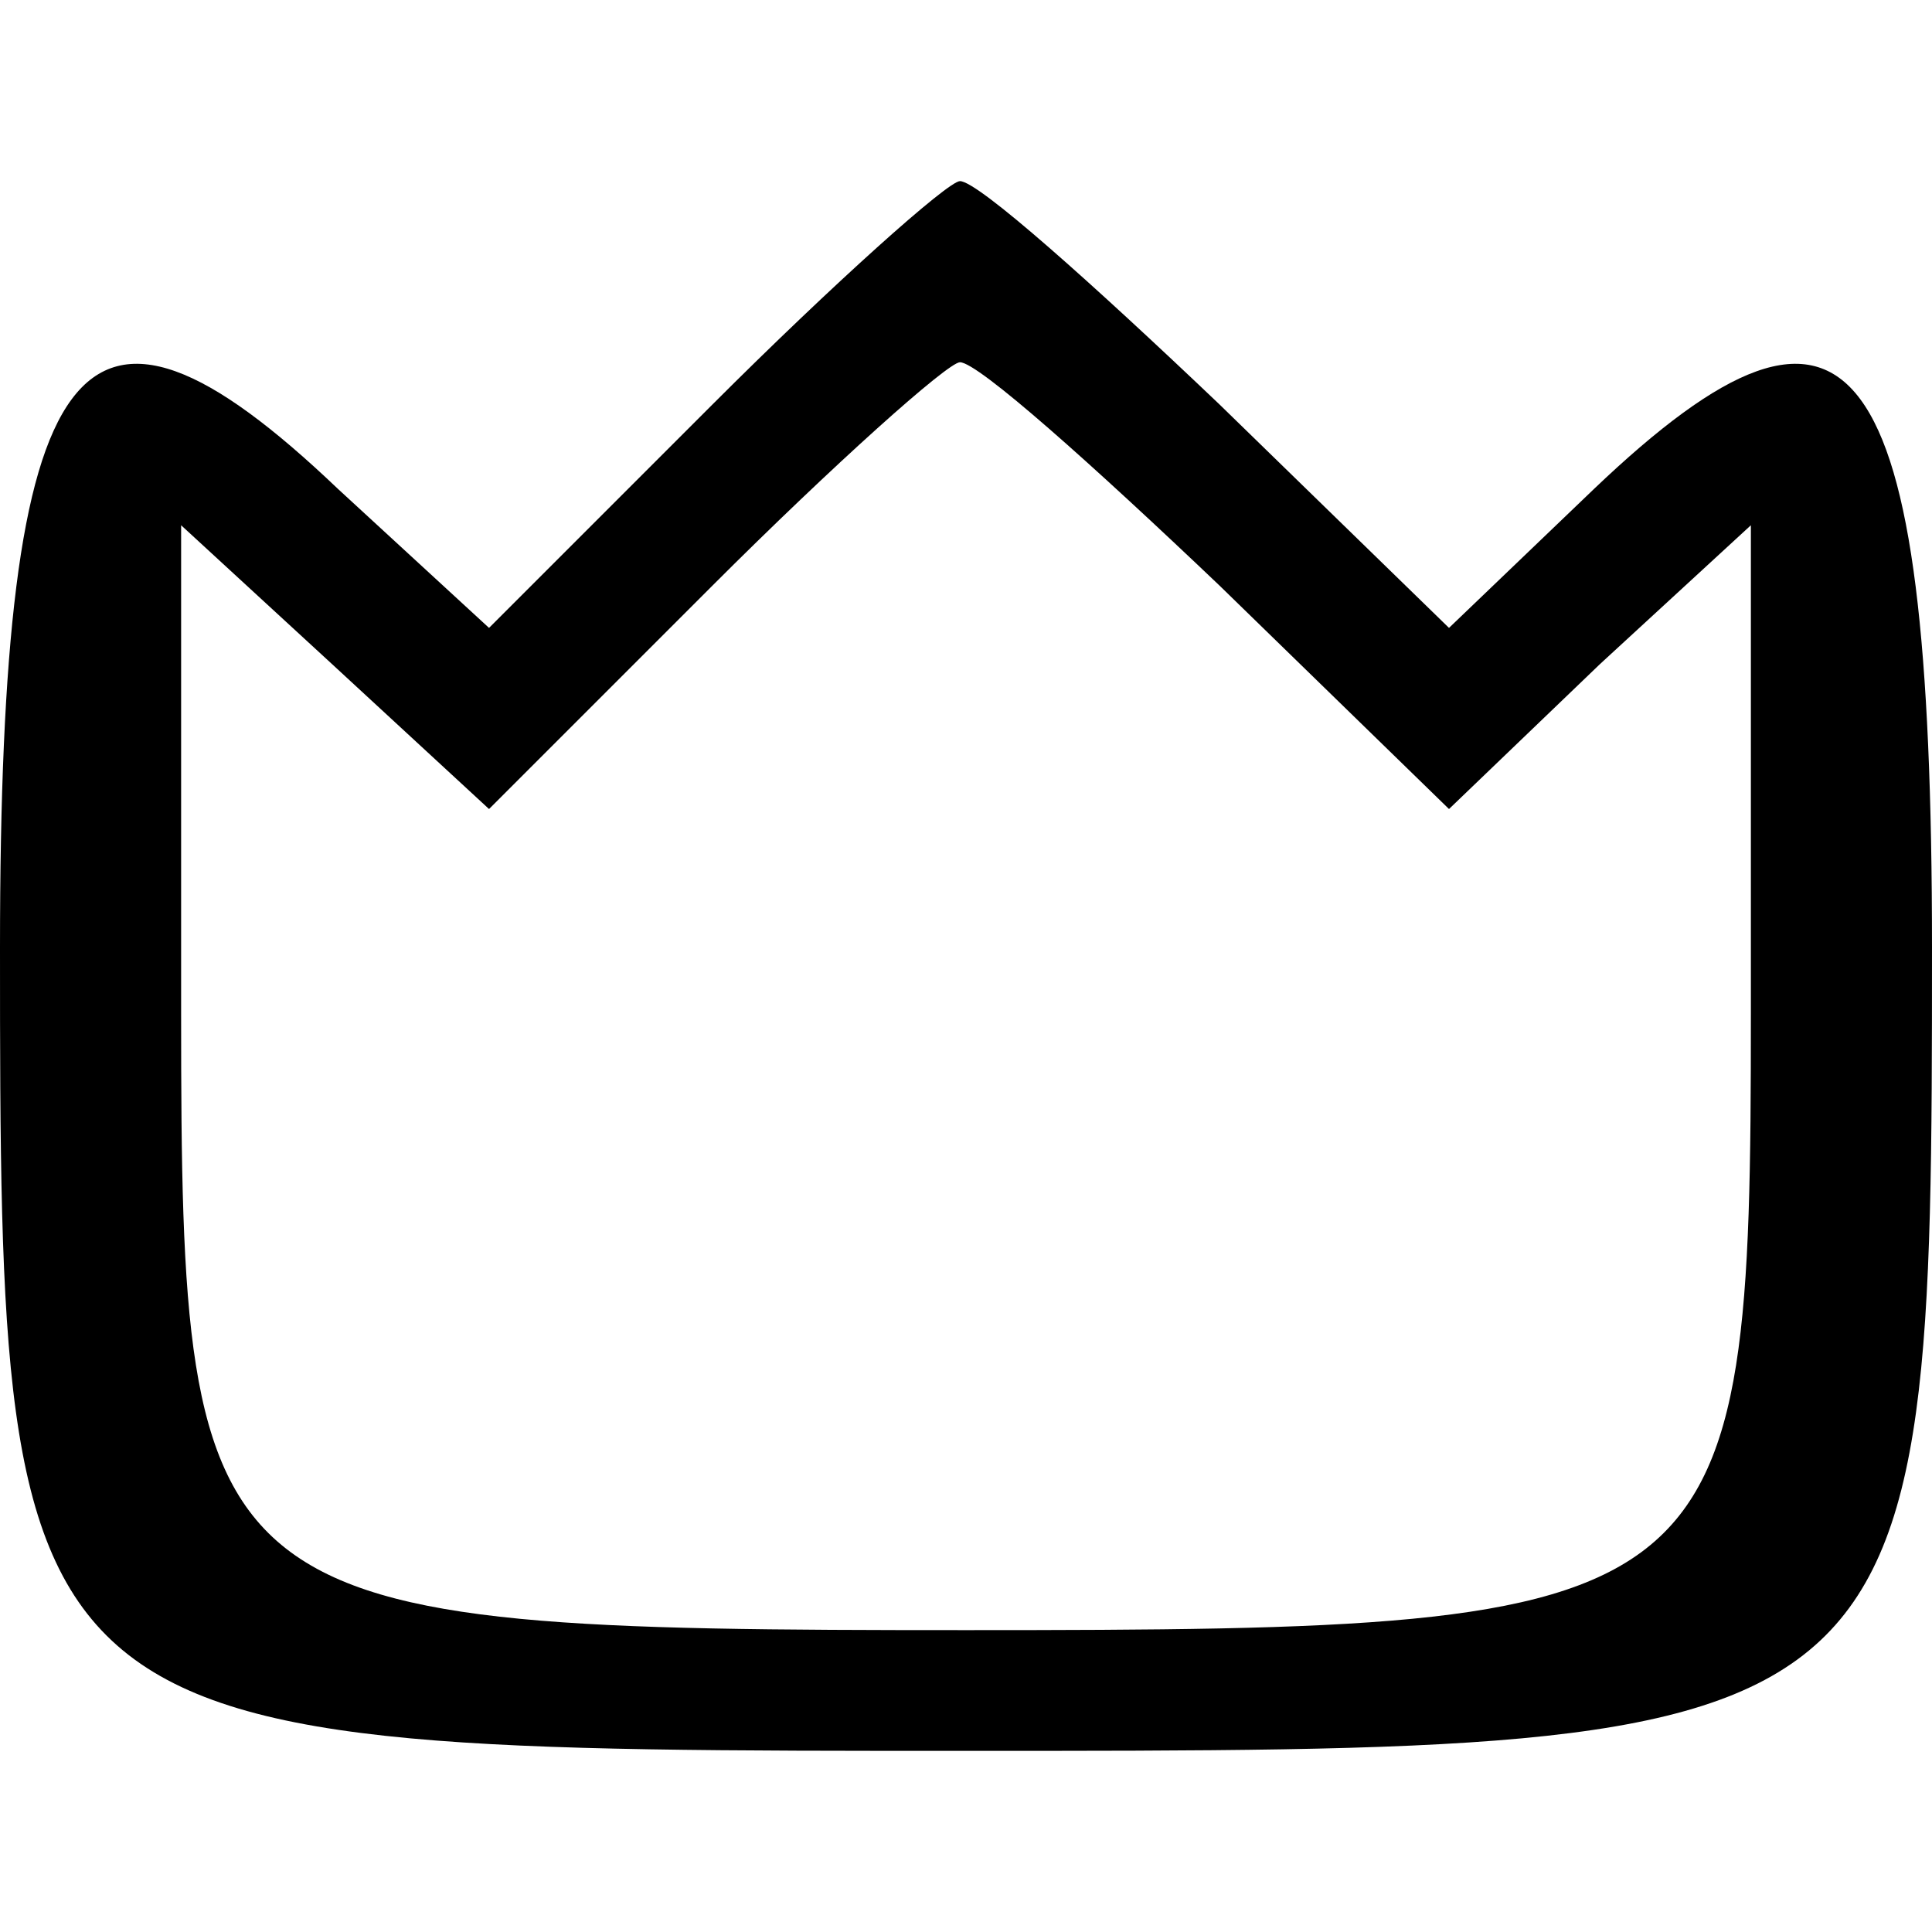
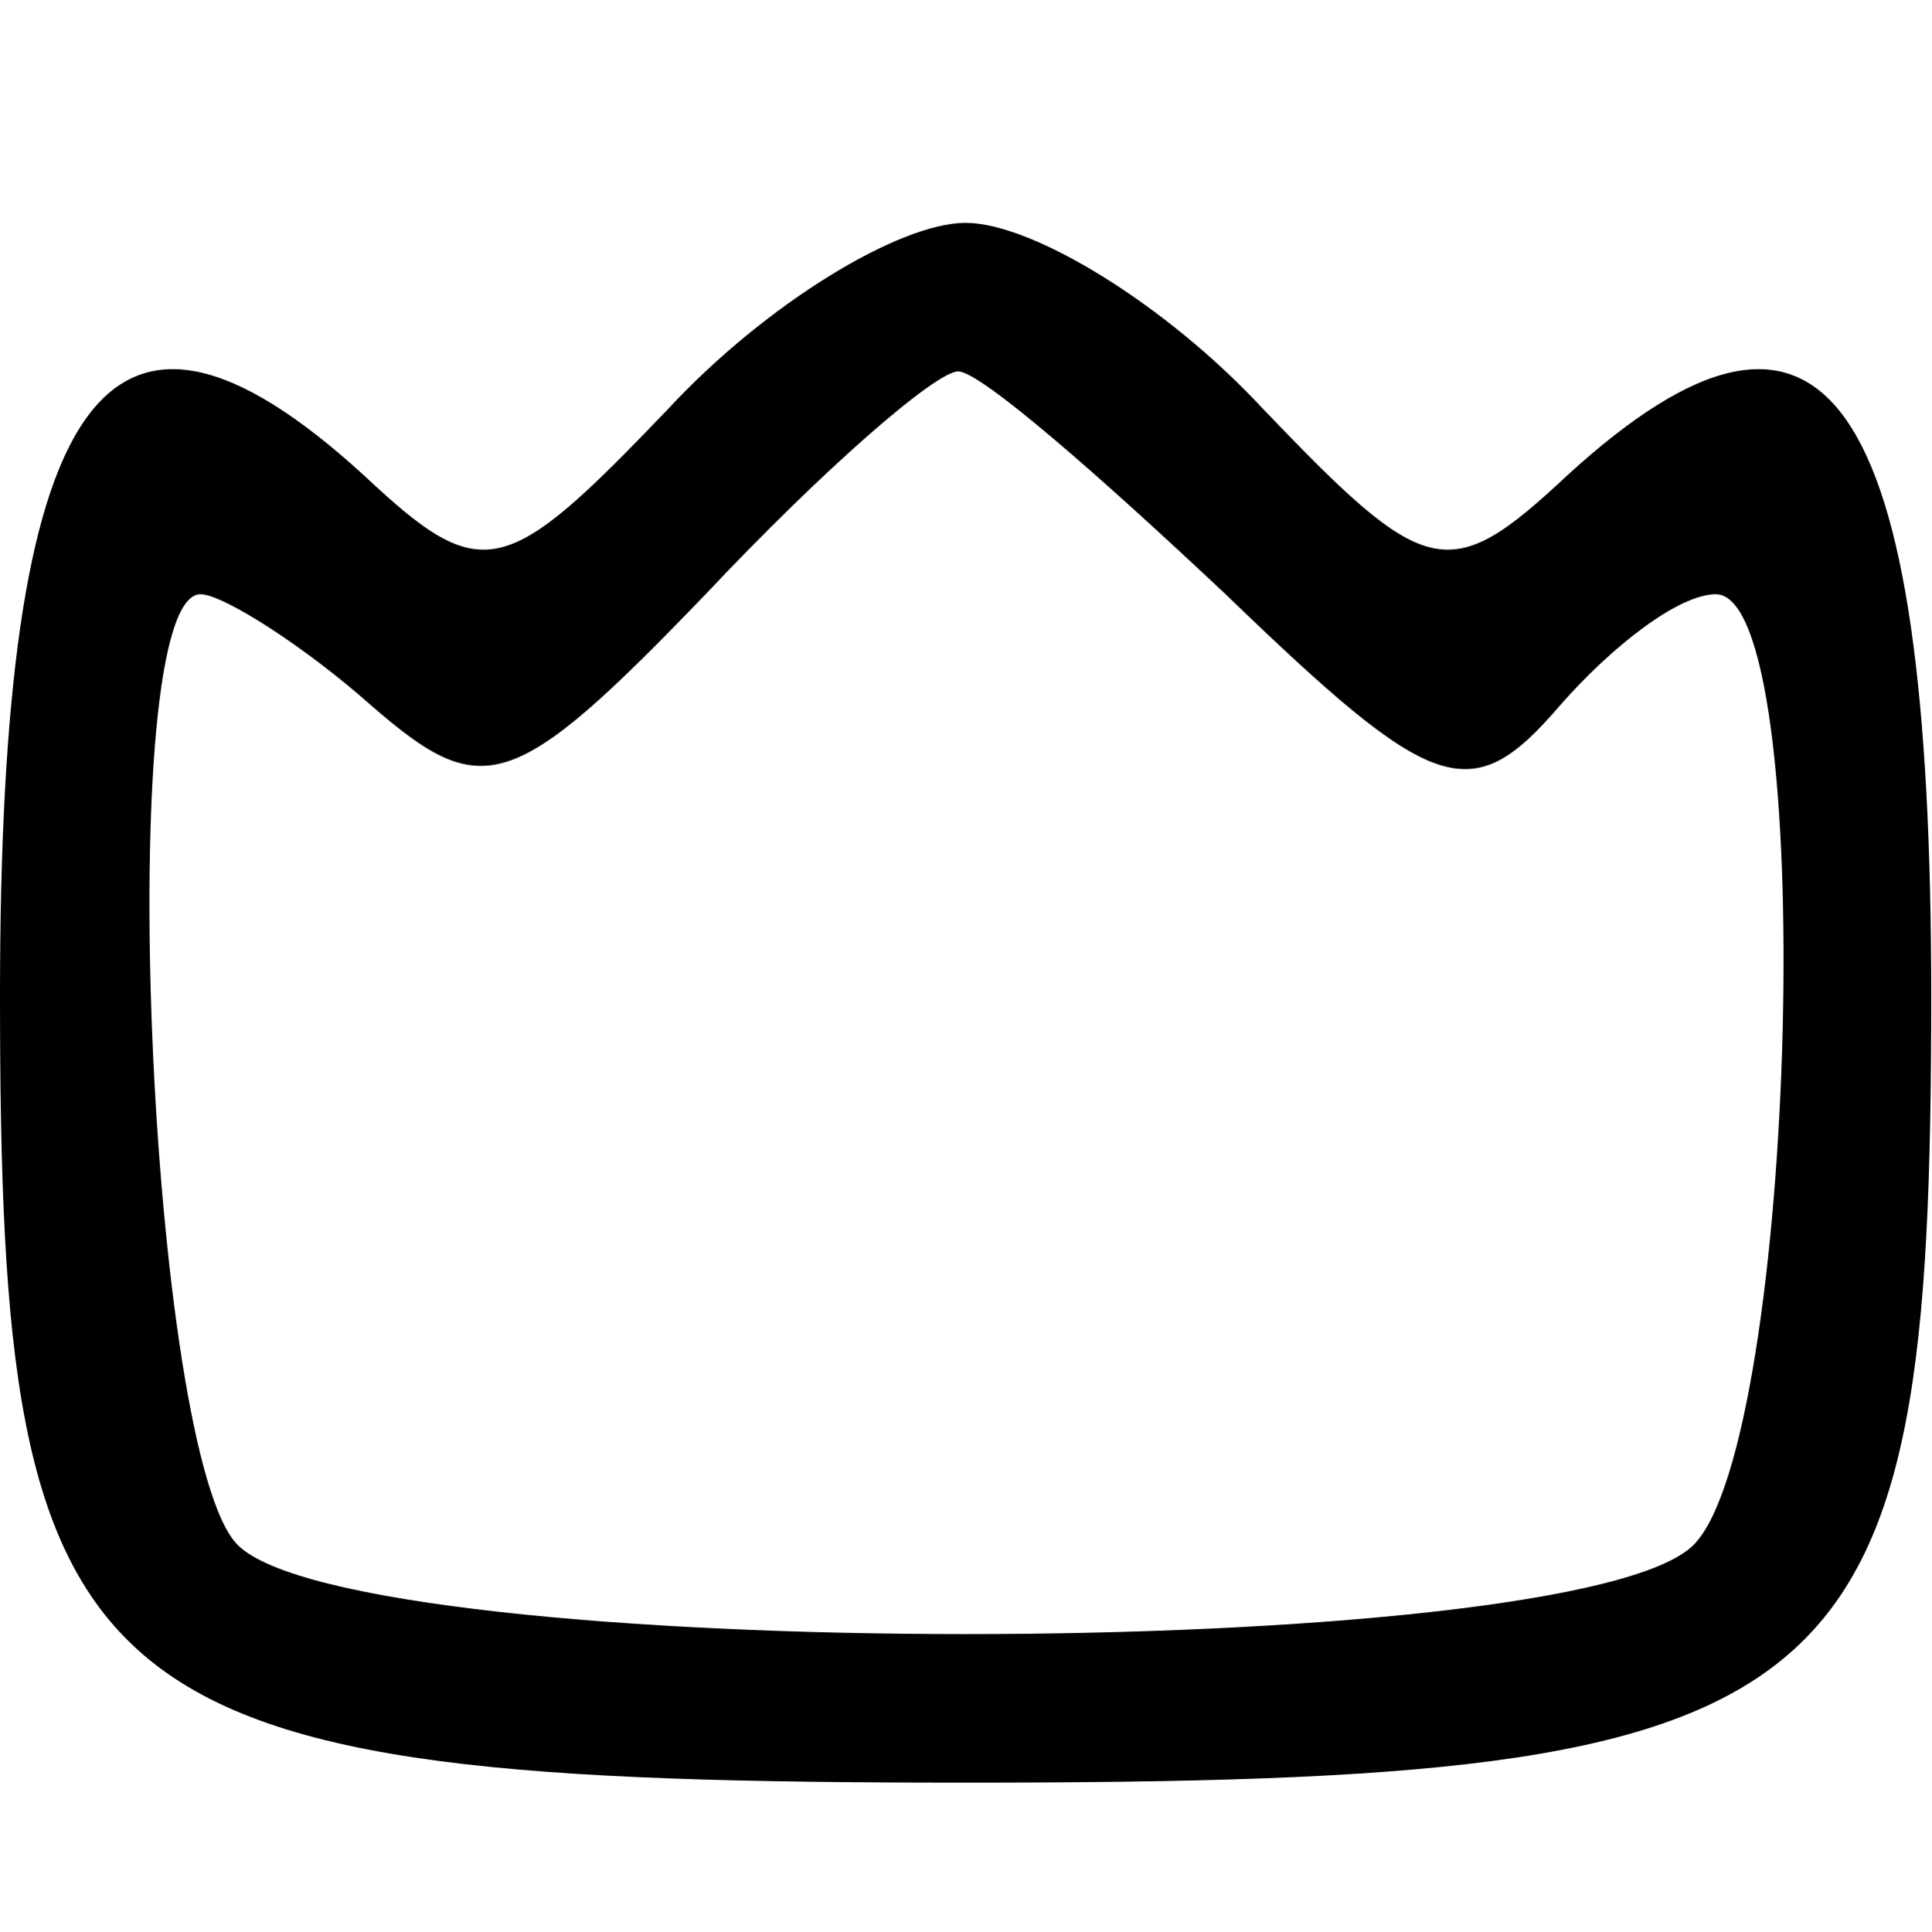
- <svg xmlns="http://www.w3.org/2000/svg" version="1.0" width="32pt" height="32pt" viewBox="0 0 32 32" preserveAspectRatio="xMidYMid meet">
-   <g transform="translate(0,32) scale(0.1,-0.1)" fill="#000000" stroke="none">
-     <path d="M118 253 l-37 -37 -25 23 c-43 41 -56 24 -56 -76 0 -133 1 -133 160 -133 159 0 160 0 160 133 0 100 -13 117 -56 76 l-24 -23 -38 37 c-21 20 -40 37 -43 37 -2 0 -21 -17 -41 -37z m84 -30 l38 -37 25 24 25 23 0 -81 c0 -100 -3 -102 -130 -102 -127 0 -130 2 -130 102 l0 81 25 -23 26 -24 37 37 c20 20 39 37 41 37 3 0 22 -17 43 -37z" />
+ <svg xmlns="http://www.w3.org/2000/svg" version="1.0" width="26pt" height="26pt" viewBox="0 0 26 26" preserveAspectRatio="xMidYMid meet">
+   <g transform="translate(0,26) scale(0.1,-0.1)" fill="#000000" stroke="none">
+     <path d="M90 205 c-22 -23 -25 -24 -41 -9 -35 32 -49 11 -49 -70 0 -97 10 -106 130 -106 120 0 130 9 130 106 0 81 -14 102 -49 70 -16 -15 -19 -14 -41 9 -13 14 -31 25 -40 25 -9 0 -27 -11 -40 -25z m75 -25 c28 -27 33 -29 45 -15 7 8 16 15 21 15 14 0 11 -114 -3 -128 -16 -16 -180 -16 -196 0 -12 12 -17 128 -5 128 3 0 14 -7 23 -15 15 -13 19 -12 45 15 16 17 31 30 34 30 3 0 19 -14 36 -30z" />
  </g>
</svg>
